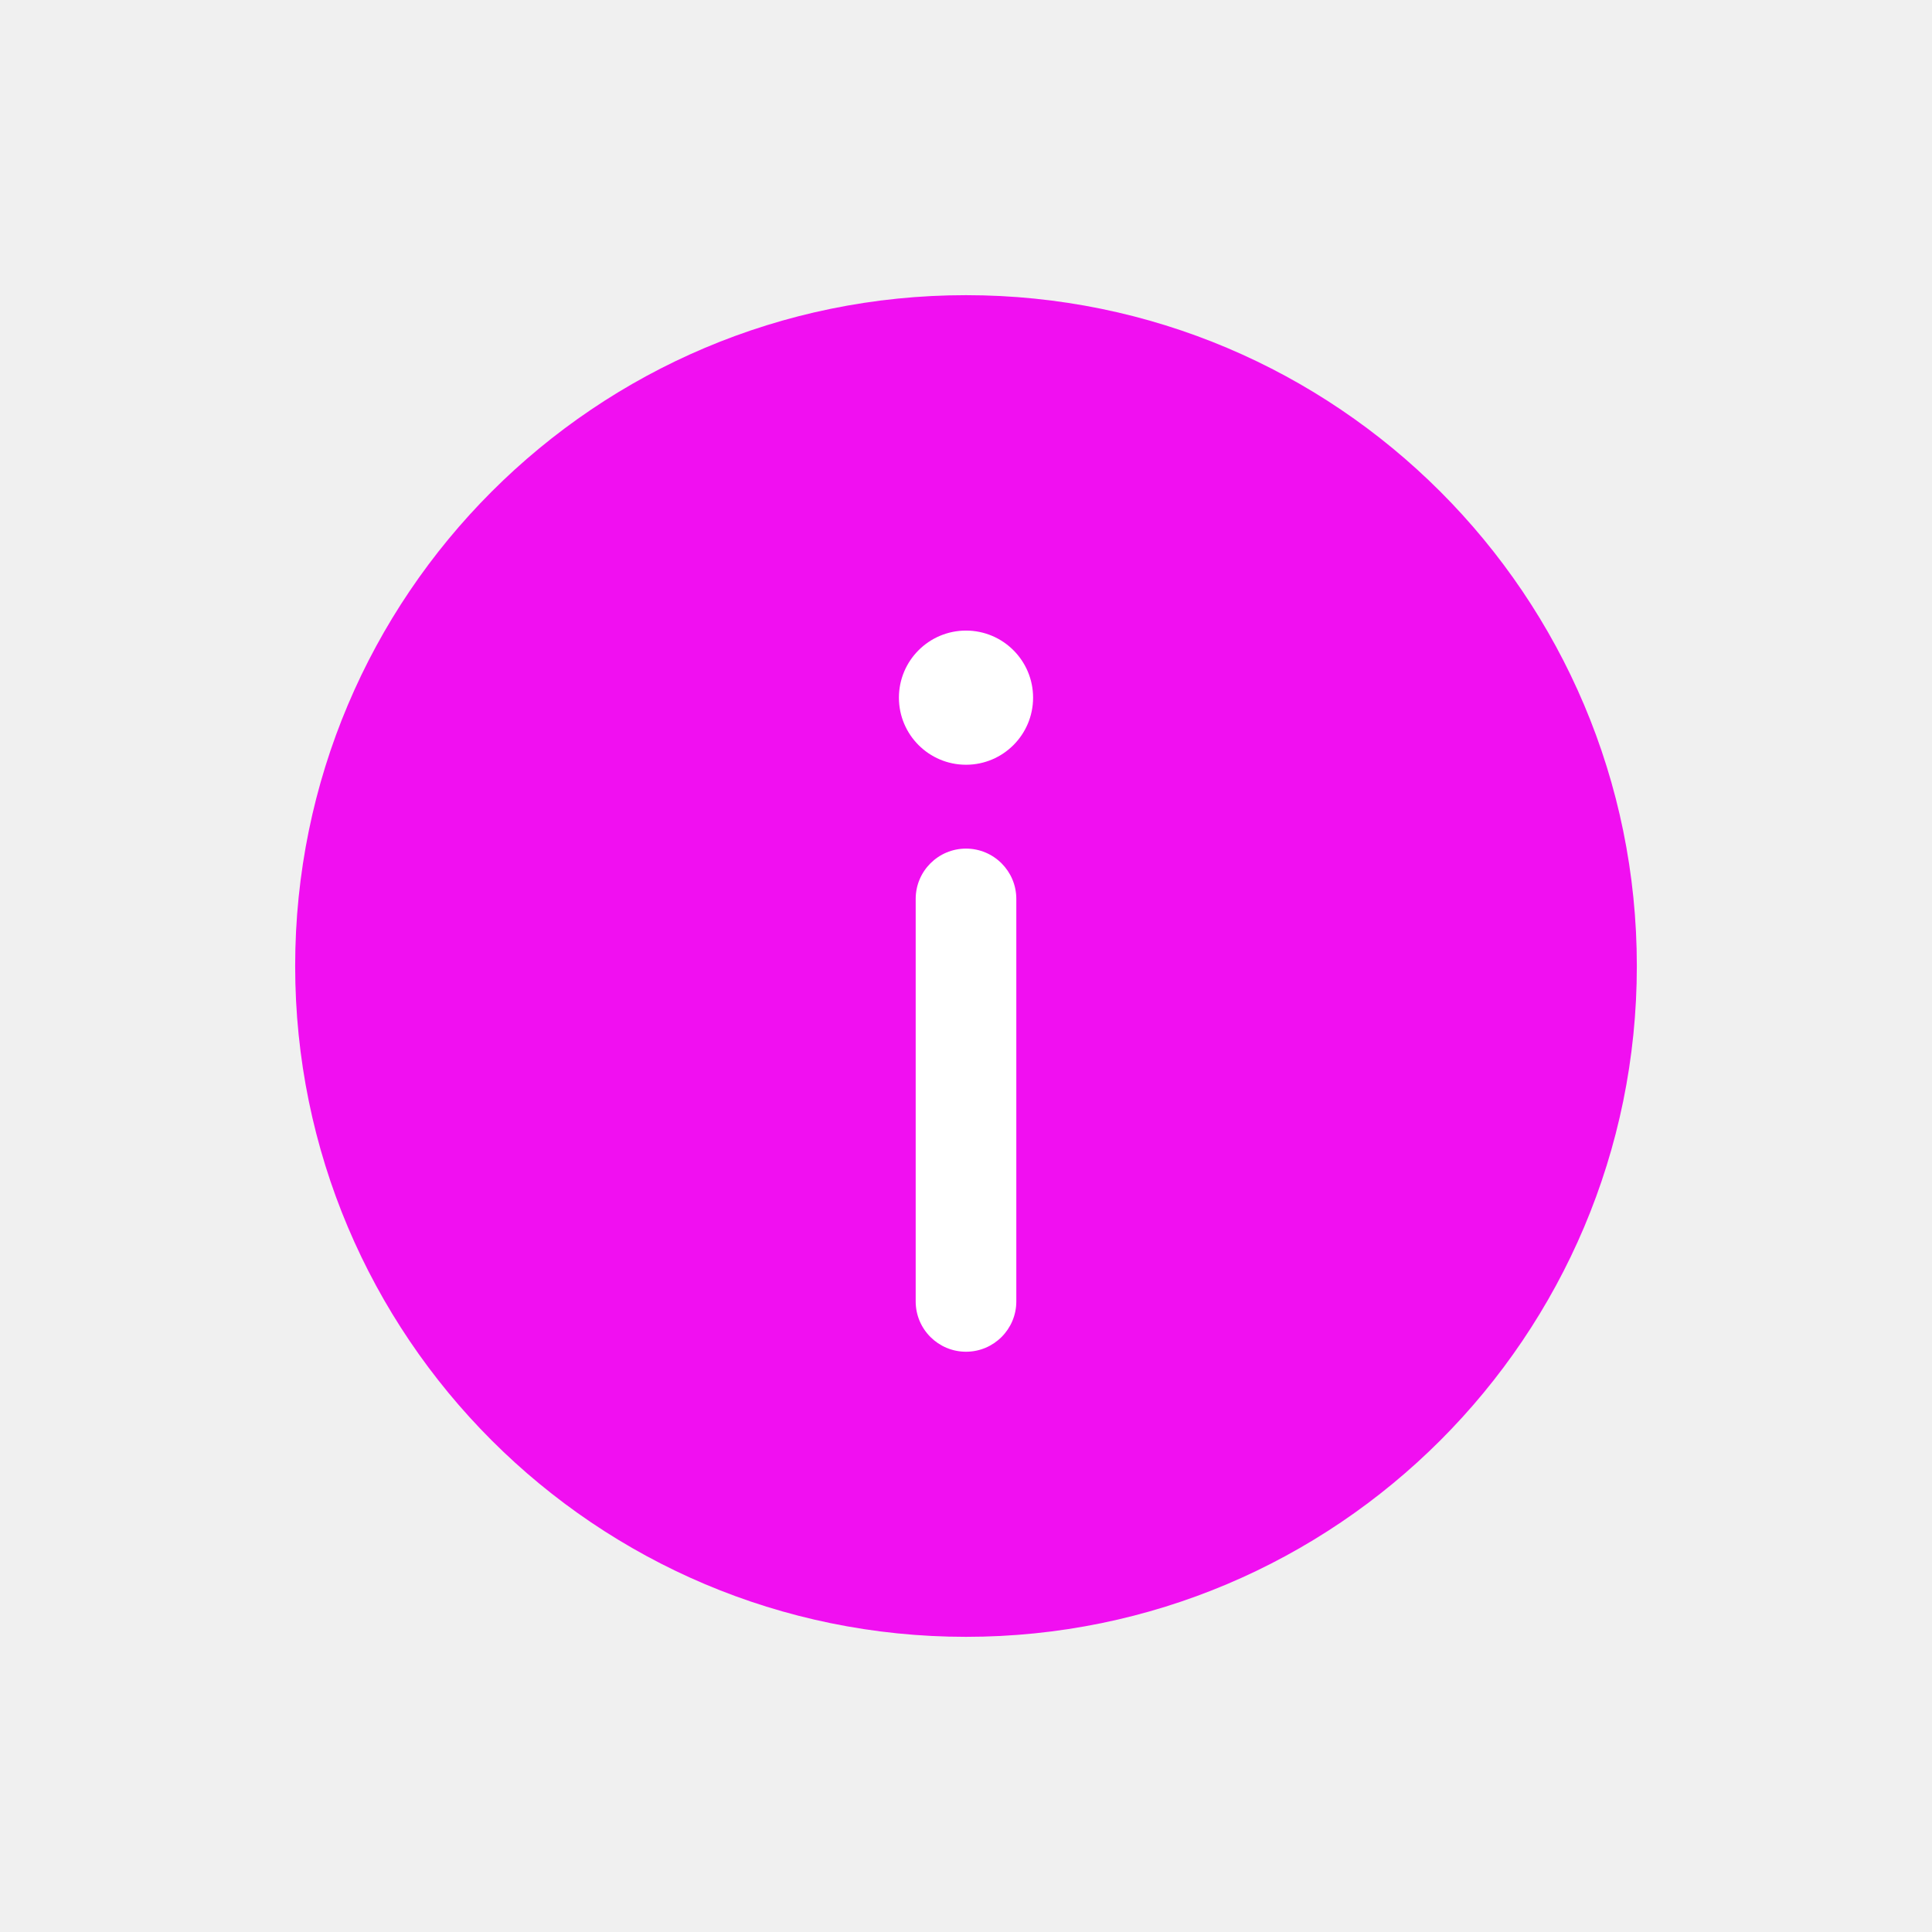
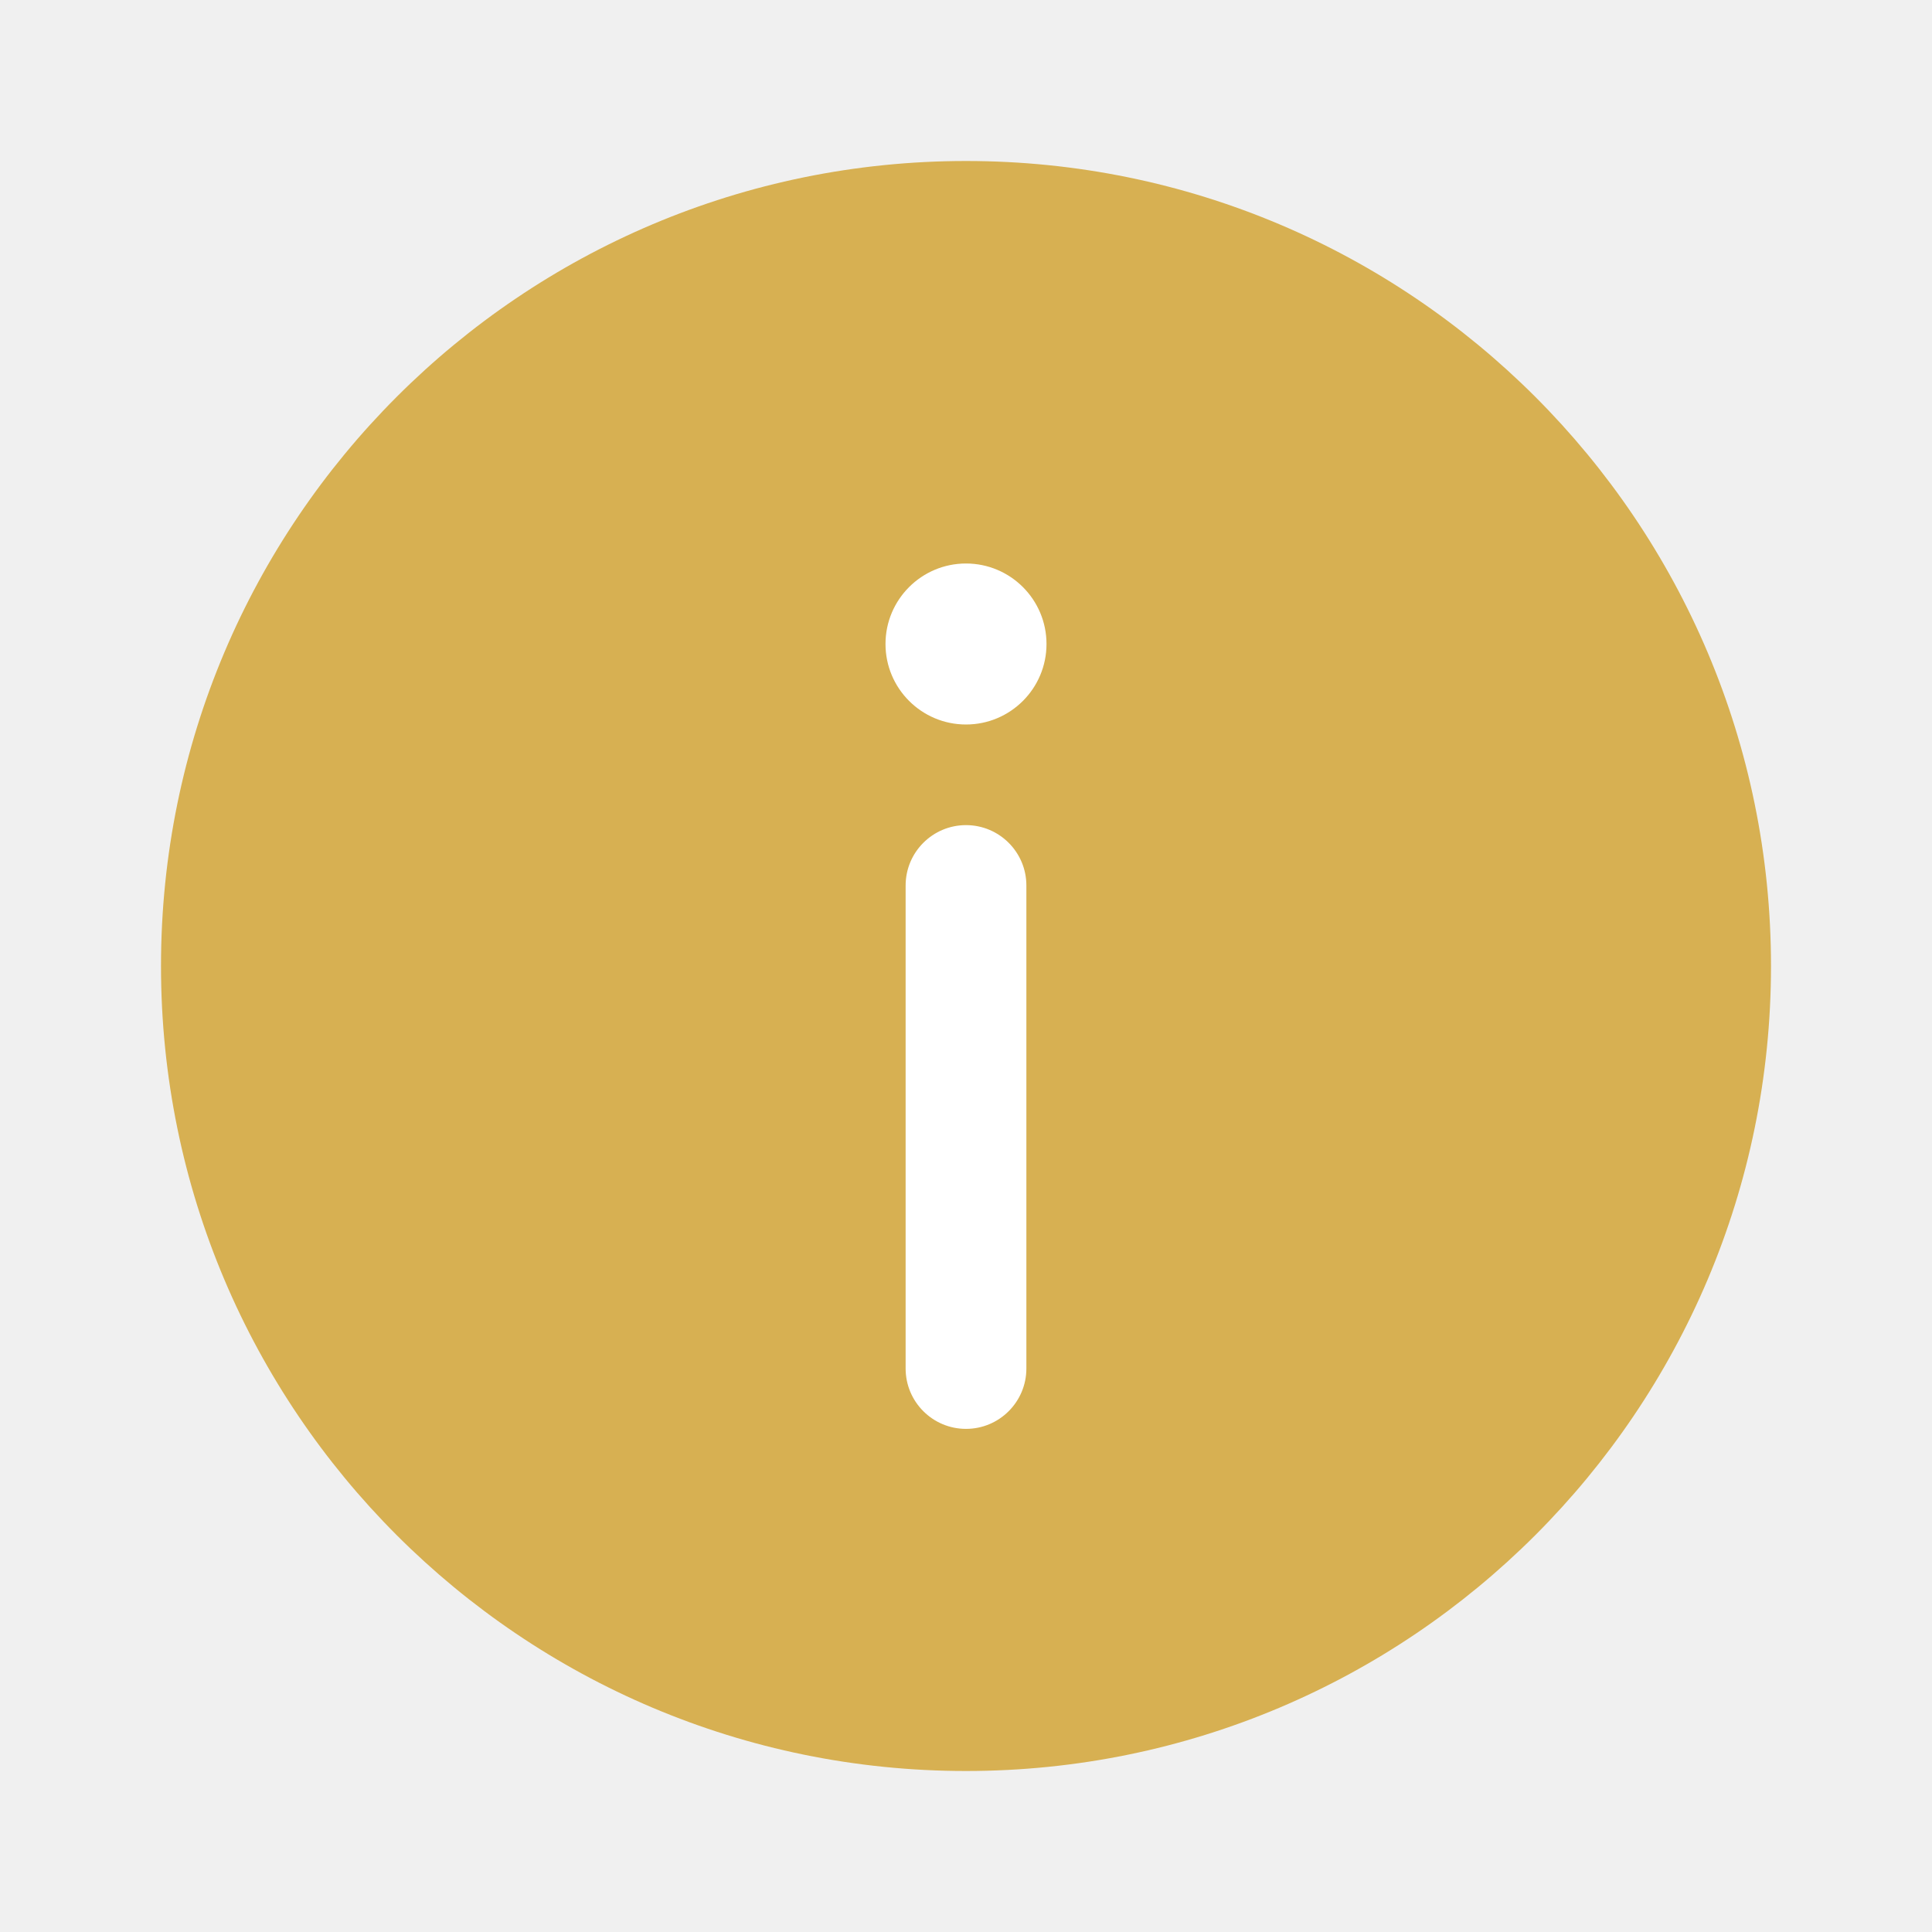
- <svg xmlns="http://www.w3.org/2000/svg" width="800px" height="800px" viewBox="-2.4 -2.4 28.80 28.80" fill="none">
-   <g id="SVGRepo_bgCarrier" stroke-width="0" transform="translate(4.44,4.44), scale(0.63)">
-     <rect x="-2.4" y="-2.4" width="28.80" height="28.80" rx="14.4" fill="#ffffff" strokewidth="0" />
+ <svg xmlns="http://www.w3.org/2000/svg" width="197px" height="197px" viewBox="0 0 24.00 24.00" fill="none">
+   <g id="SVGRepo_bgCarrier" stroke-width="0" transform="translate(2.4,2.4), scale(0.8)">
+     <rect x="0" y="0" width="24.00" height="24.00" rx="12" fill="#ffffff" strokewidth="0" />
  </g>
  <g id="SVGRepo_tracerCarrier" stroke-linecap="round" stroke-linejoin="round" />
  <g id="SVGRepo_iconCarrier">
-     <path fill-rule="evenodd" clip-rule="evenodd" d="M22 12C22 17.523 17.523 22 12 22C6.477 22 2 17.523 2 12C2 6.477 6.477 2 12 2C17.523 2 22 6.477 22 12ZM12 17.75C12.414 17.75 12.75 17.414 12.75 17V11C12.75 10.586 12.414 10.25 12 10.25C11.586 10.25 11.25 10.586 11.25 11V17C11.25 17.414 11.586 17.75 12 17.75ZM12 7C12.552 7 13 7.448 13 8C13 8.552 12.552 9 12 9C11.448 9 11 8.552 11 8C11 7.448 11.448 7 12 7Z" fill="#f10ff1" />
+     <path fill-rule="evenodd" clip-rule="evenodd" d="M22 12C22 17.523 17.523 22 12 22C6.477 22 2 17.523 2 12C2 6.477 6.477 2 12 2C17.523 2 22 6.477 22 12ZM12 17.75C12.414 17.75 12.75 17.414 12.75 17V11C12.75 10.586 12.414 10.25 12 10.25C11.586 10.25 11.25 10.586 11.25 11V17C11.25 17.414 11.586 17.75 12 17.75ZM12 7C12.552 7 13 7.448 13 8C13 8.552 12.552 9 12 9C11.448 9 11 8.552 11 8C11 7.448 11.448 7 12 7Z" fill="#d7b052" />
  </g>
</svg>
